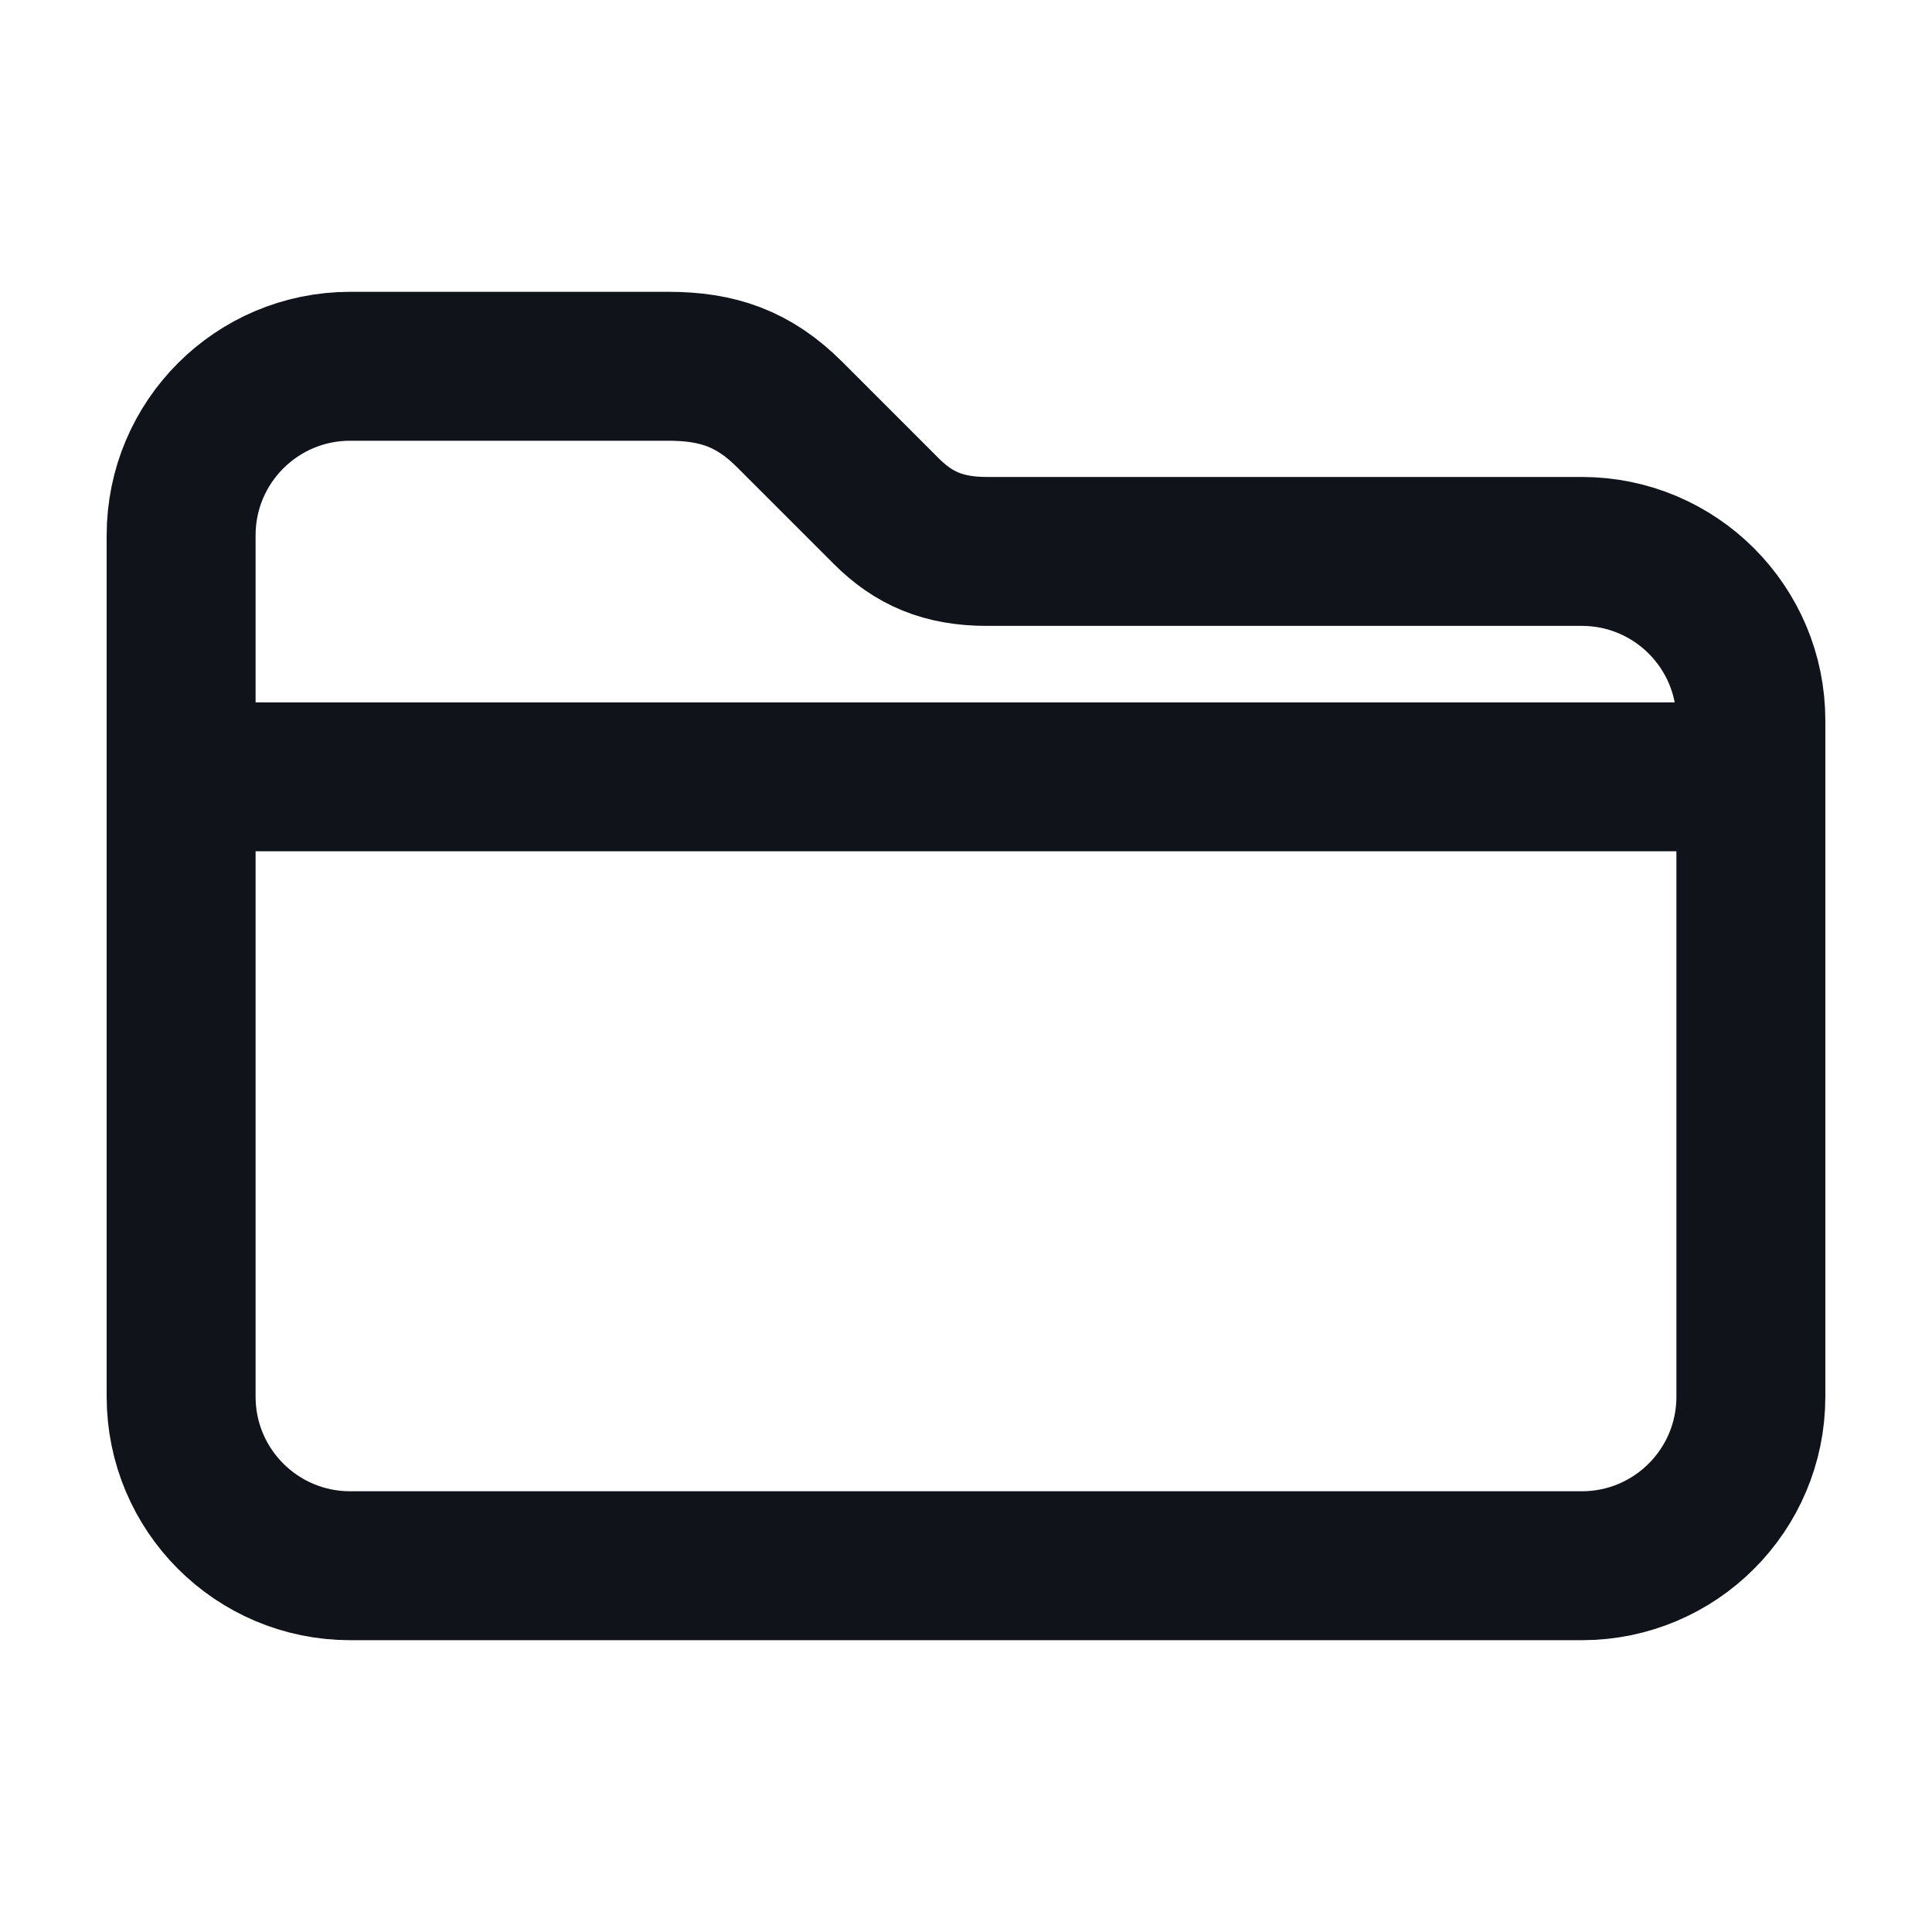
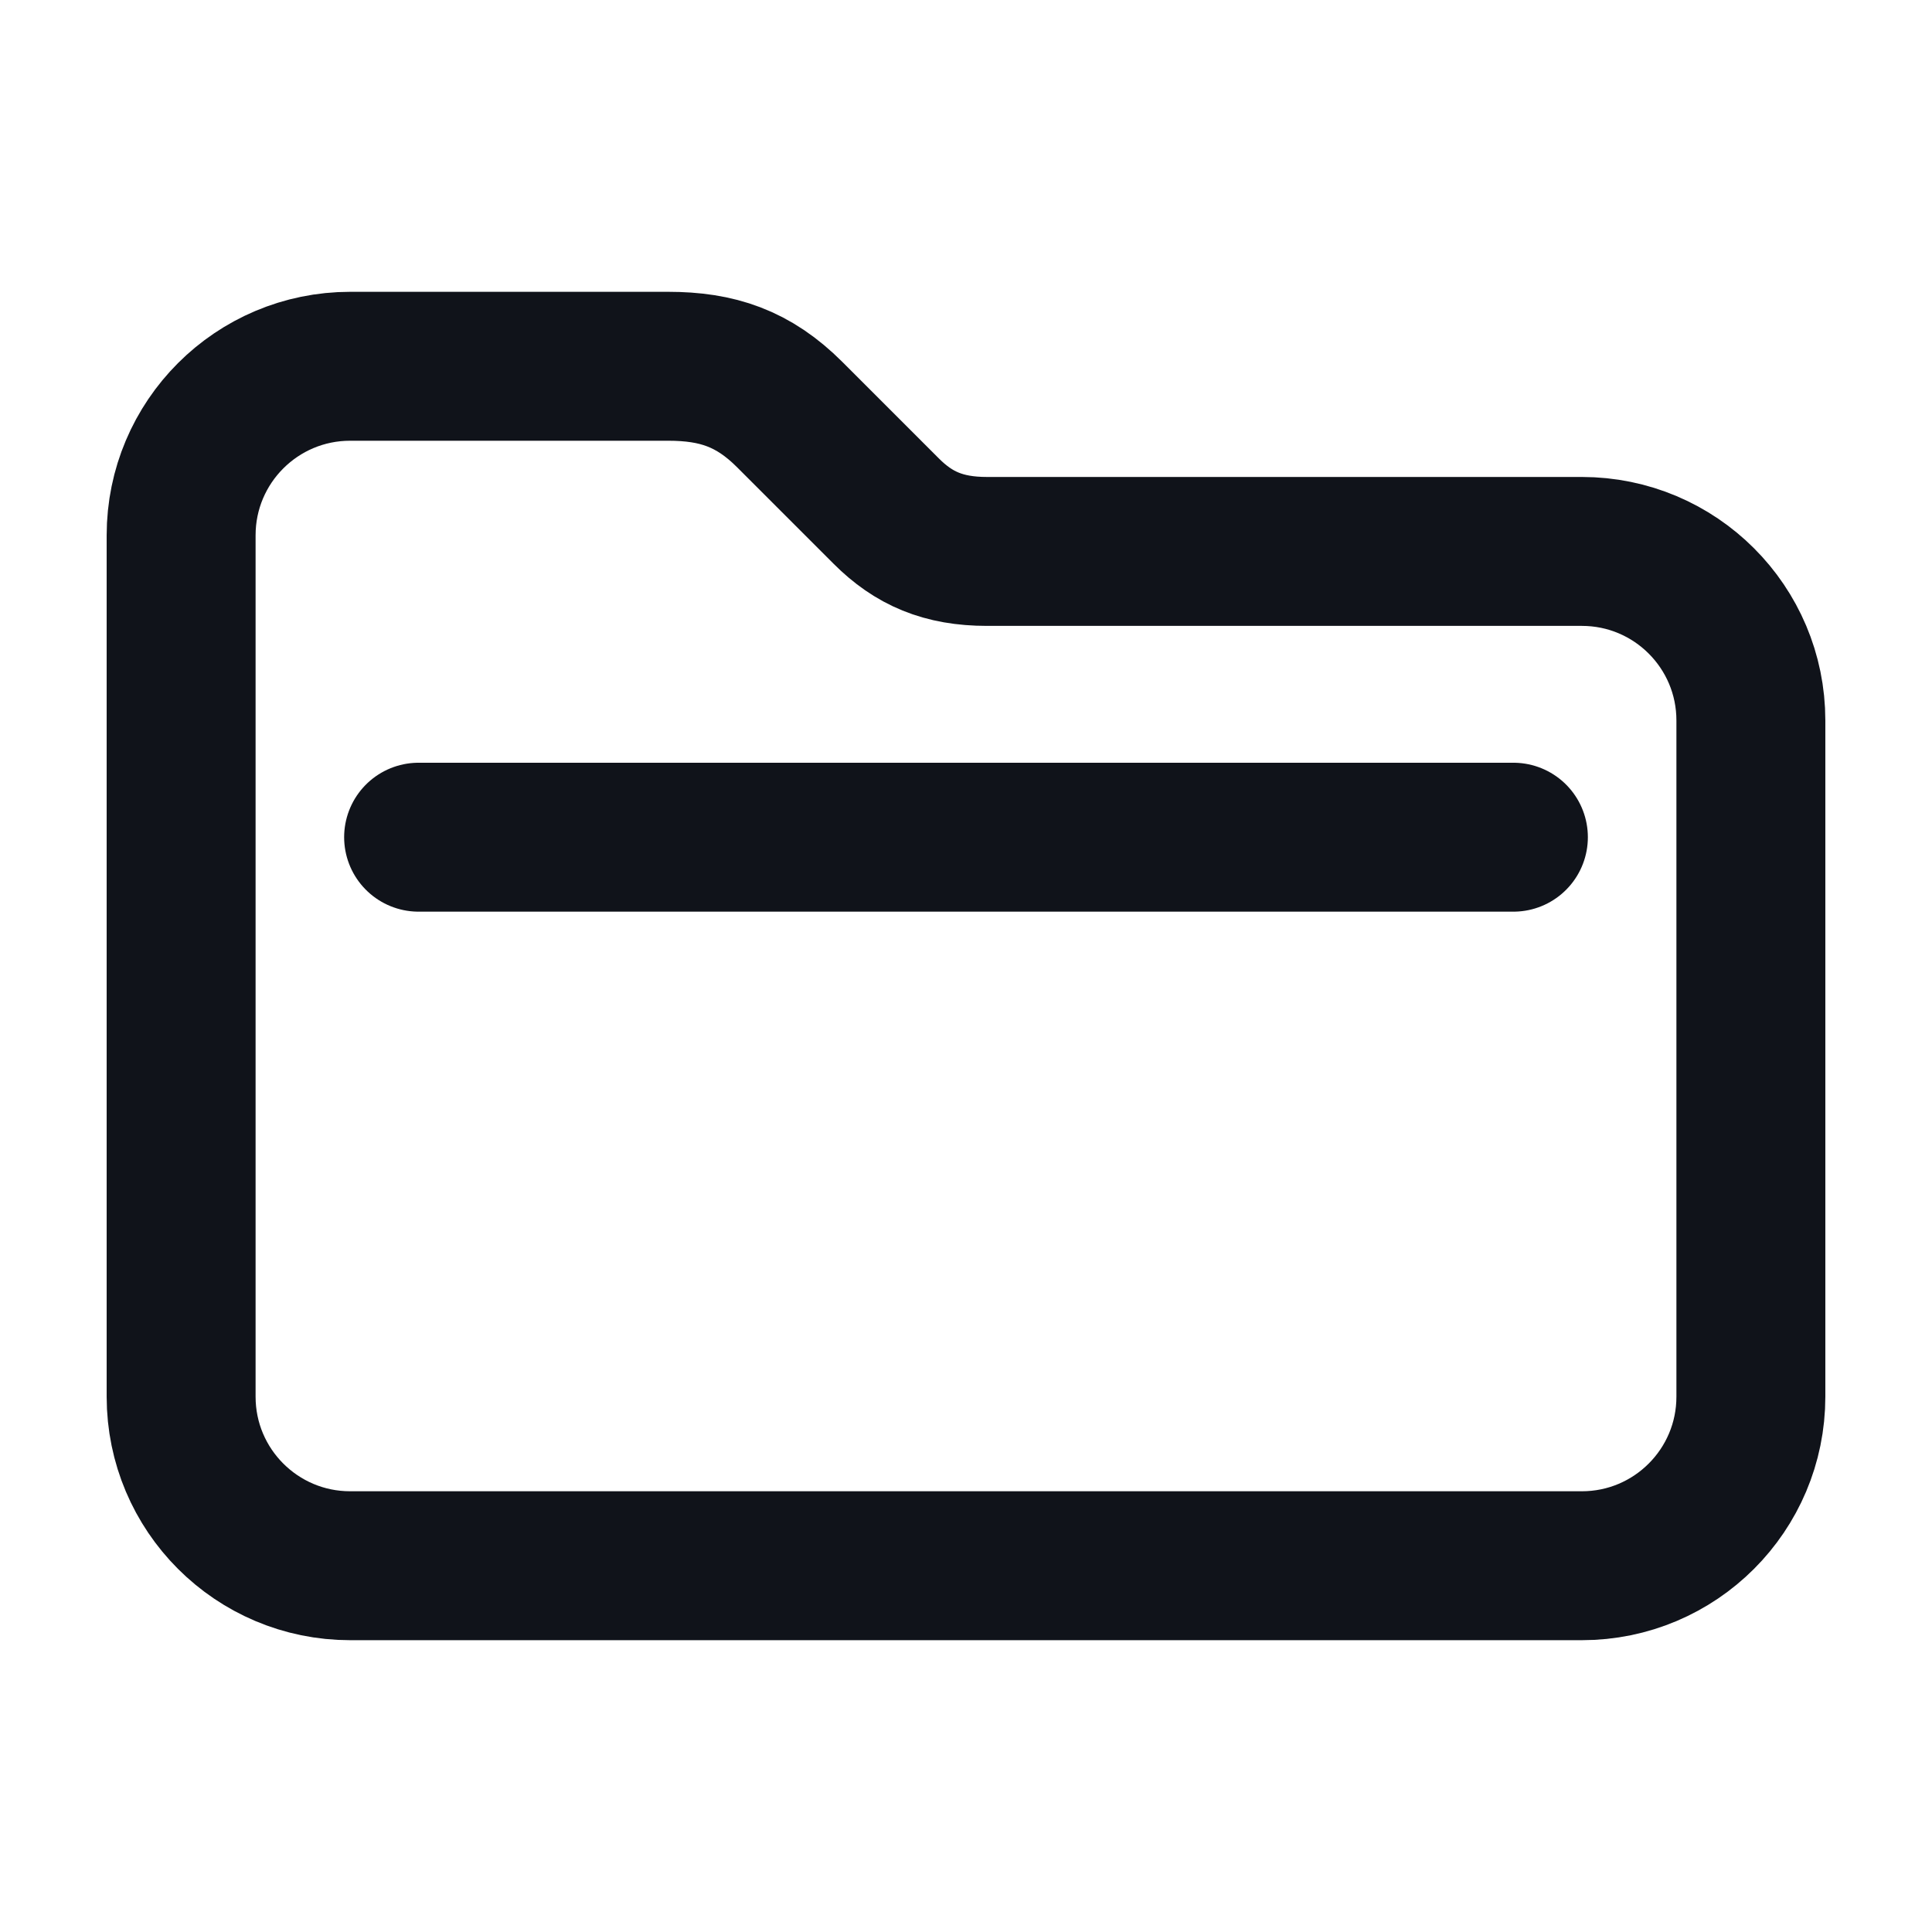
<svg xmlns="http://www.w3.org/2000/svg" width="24" height="24" viewBox="0 0 24 24" fill="none">
-   <path d="M2.25 8.25V6.65C2.25 5.49 3.19 4.55 4.35 4.55H8.3C8.91 4.55 9.36 4.7 9.81 5.15L11.01 6.35C11.35 6.69 11.72 6.85 12.26 6.85H19.65C20.81 6.85 21.75 7.79 21.75 8.95V17.35C21.75 18.51 20.81 19.45 19.65 19.45H4.35C3.19 19.45 2.25 18.51 2.25 17.35V8.25ZM2.25 9.65H21.75" stroke="#10131A" stroke-width="1.85" stroke-linecap="round" stroke-linejoin="round" />
+   <path d="M2.25 8.25V6.65C2.25 5.49 3.19 4.55 4.35 4.55H8.3C8.91 4.55 9.36 4.7 9.81 5.15L11.01 6.35C11.35 6.69 11.72 6.85 12.26 6.85H19.65C20.81 6.85 21.75 7.79 21.75 8.95V17.35C21.75 18.51 20.81 19.45 19.65 19.45H4.35C3.19 19.45 2.25 18.51 2.25 17.35V8.25ZM5.2 10.4H18.8" stroke="#10131A" stroke-width="1.85" stroke-linecap="round" stroke-linejoin="round" />
</svg>
